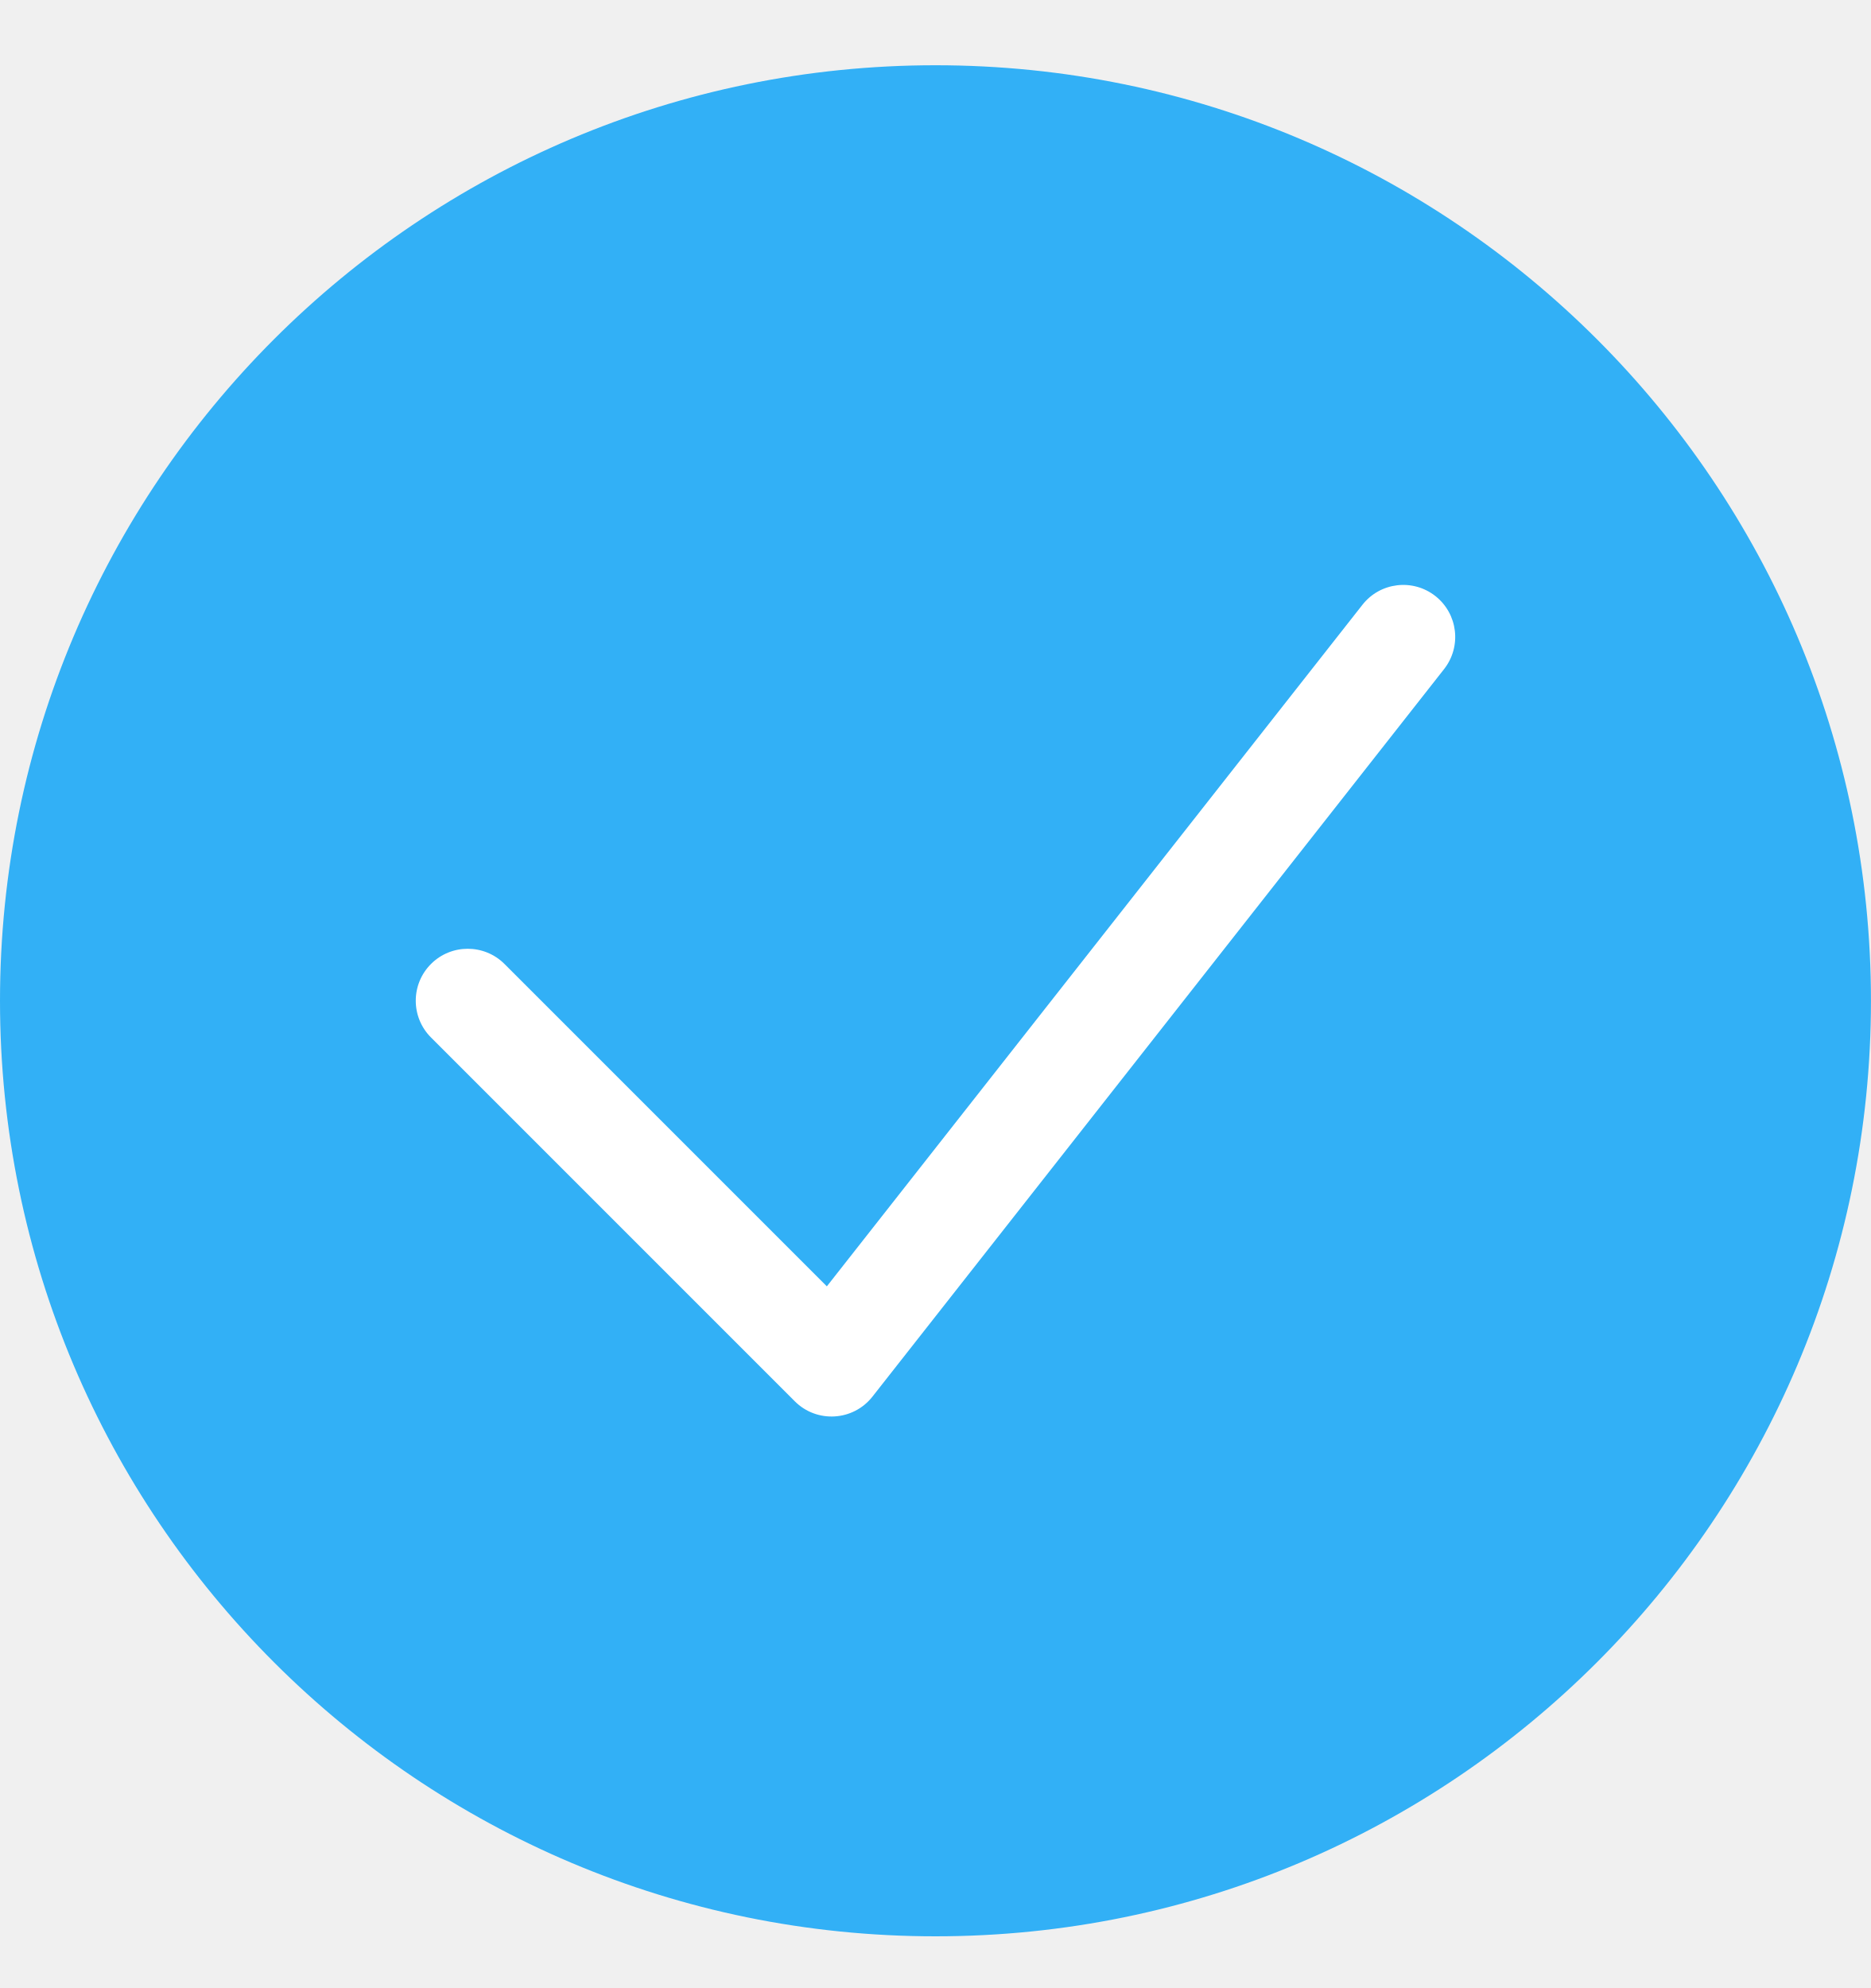
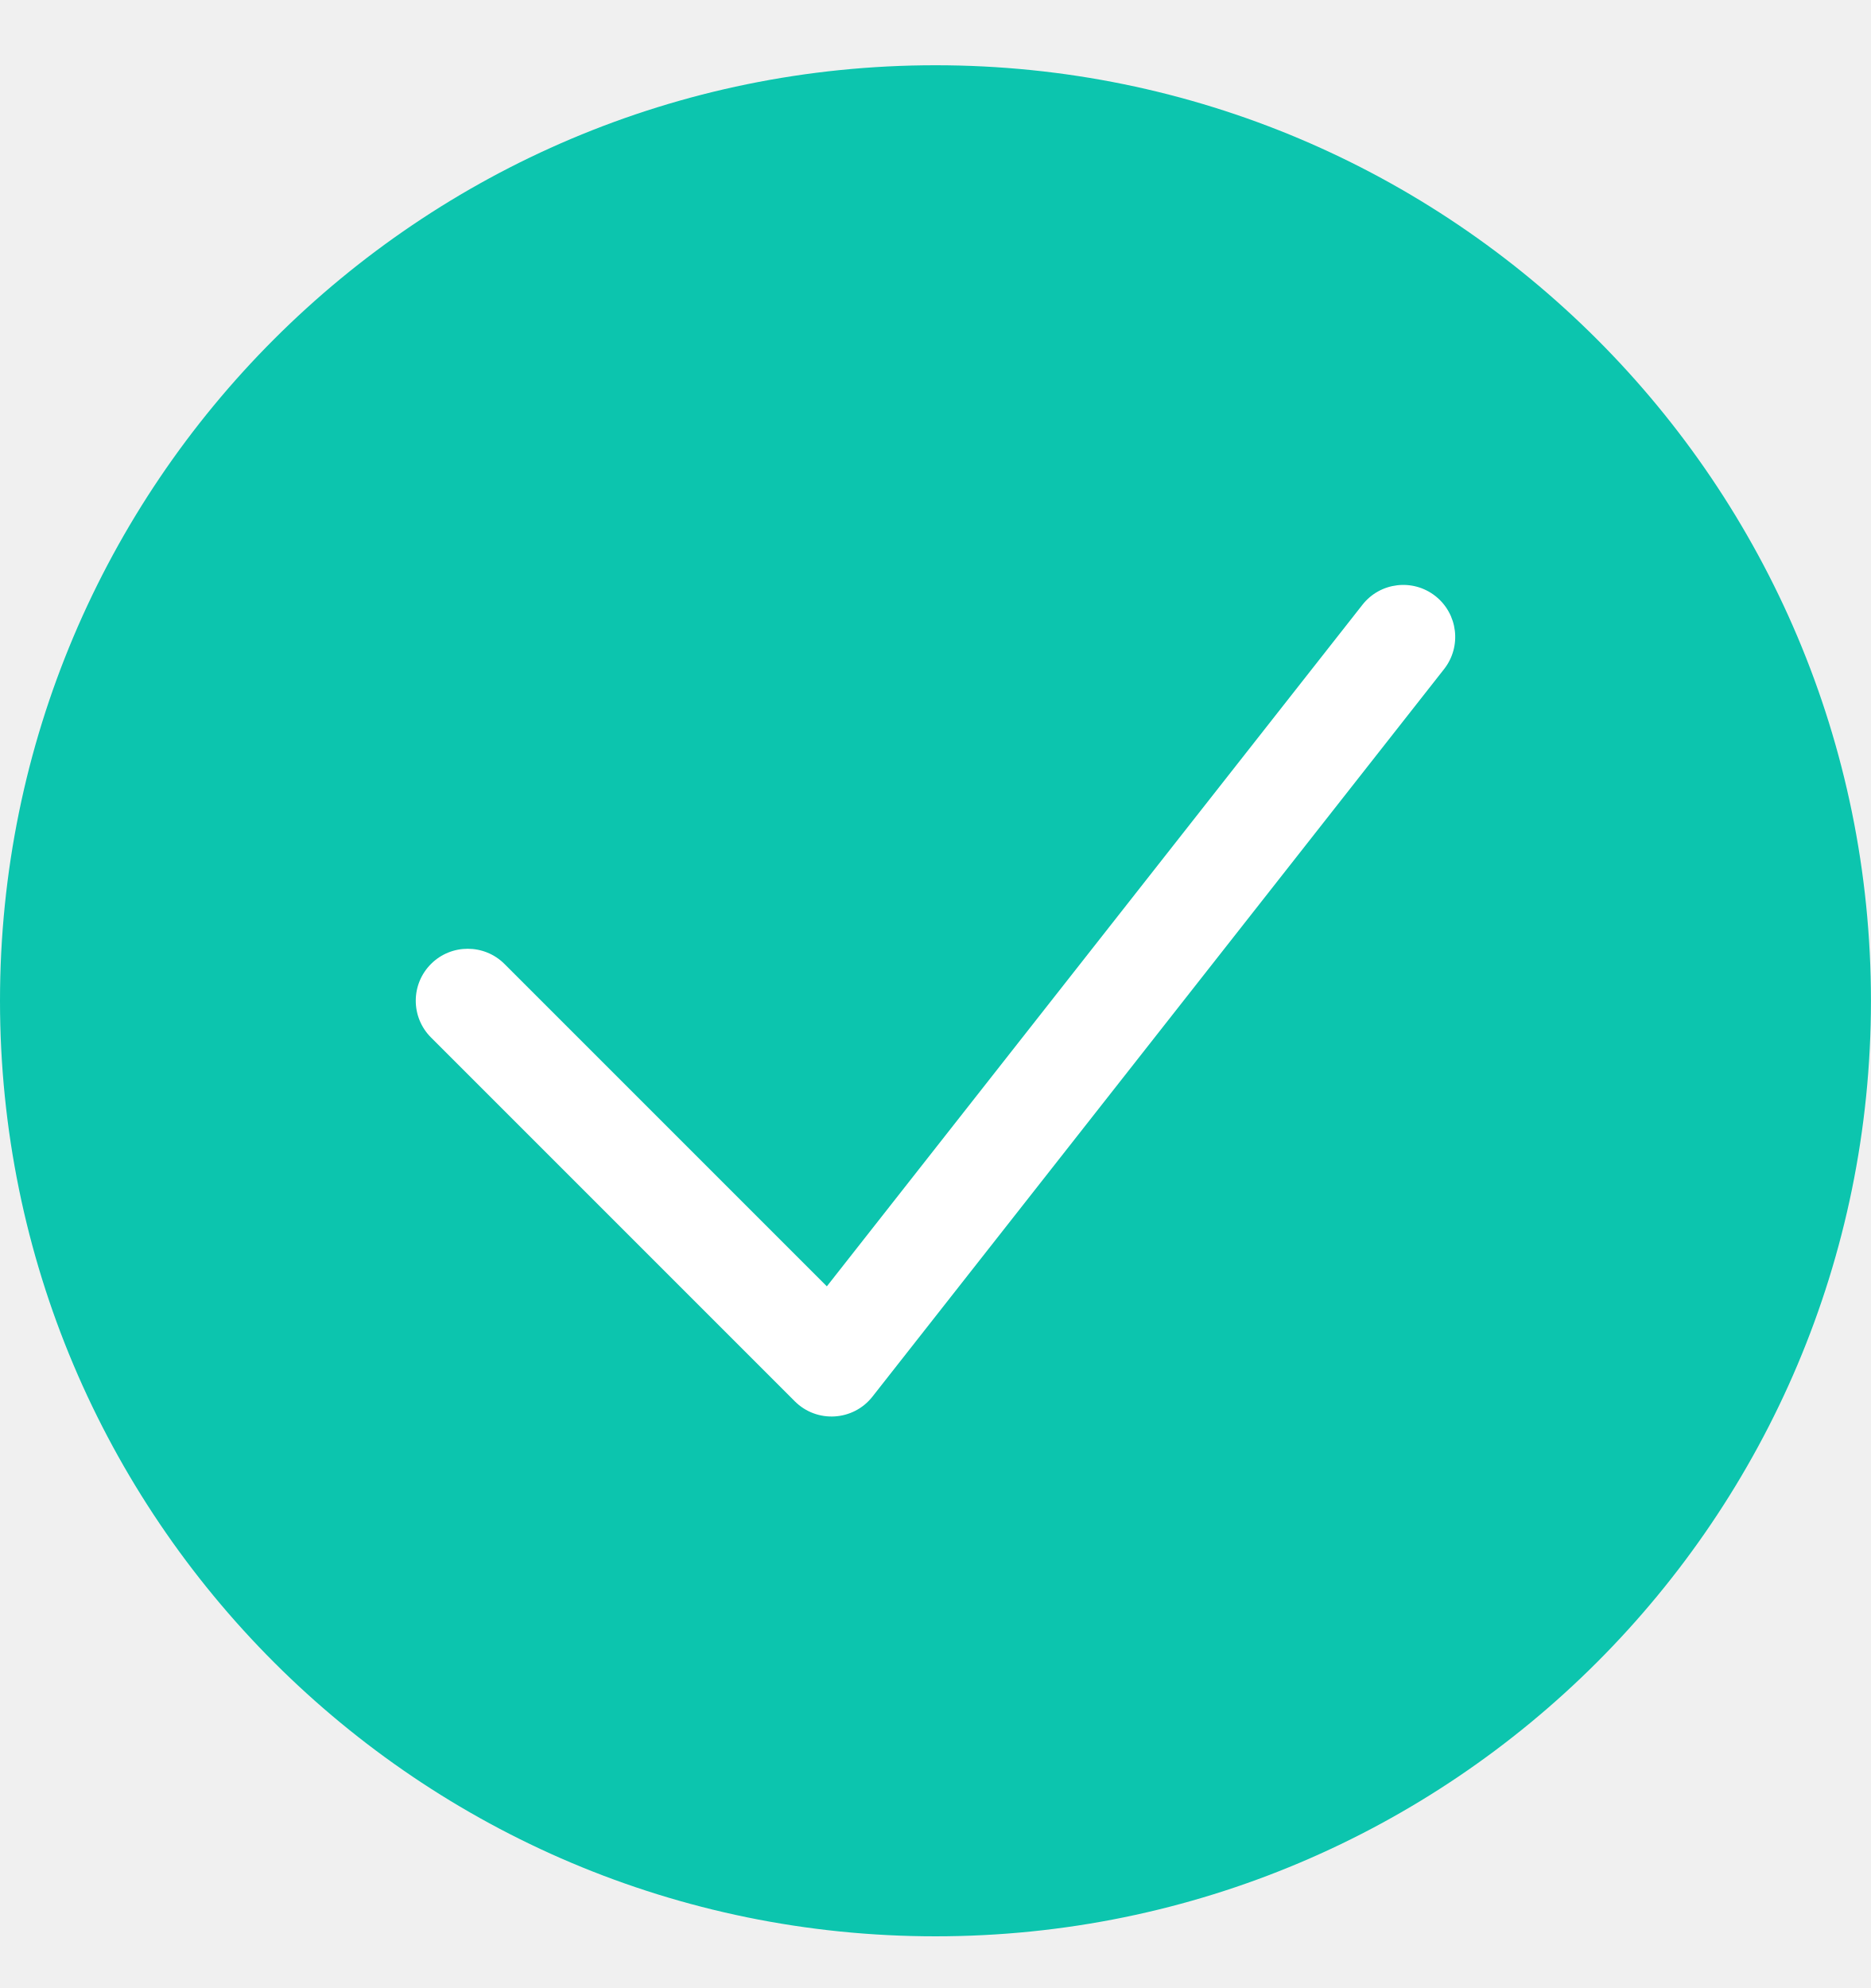
<svg xmlns="http://www.w3.org/2000/svg" width="16" height="17" viewBox="0 0 16 17" fill="none">
-   <rect y="0.558" width="16" height="16" rx="8" fill="#32B0F6" />
+   <rect y="0.558" width="16" height="16" rx="8" fill="#0cc5ae" />
  <path fill-rule="evenodd" clip-rule="evenodd" d="M7.071 11L4.314 8.243C4.141 8.07 3.859 8.07 3.686 8.243C3.512 8.417 3.512 8.698 3.686 8.872L6.797 11.983C6.985 12.171 7.296 12.153 7.461 11.943L12.35 5.721C12.501 5.528 12.468 5.249 12.275 5.097C12.082 4.945 11.802 4.979 11.651 5.172L7.071 11Z" fill="white" />
</svg>
